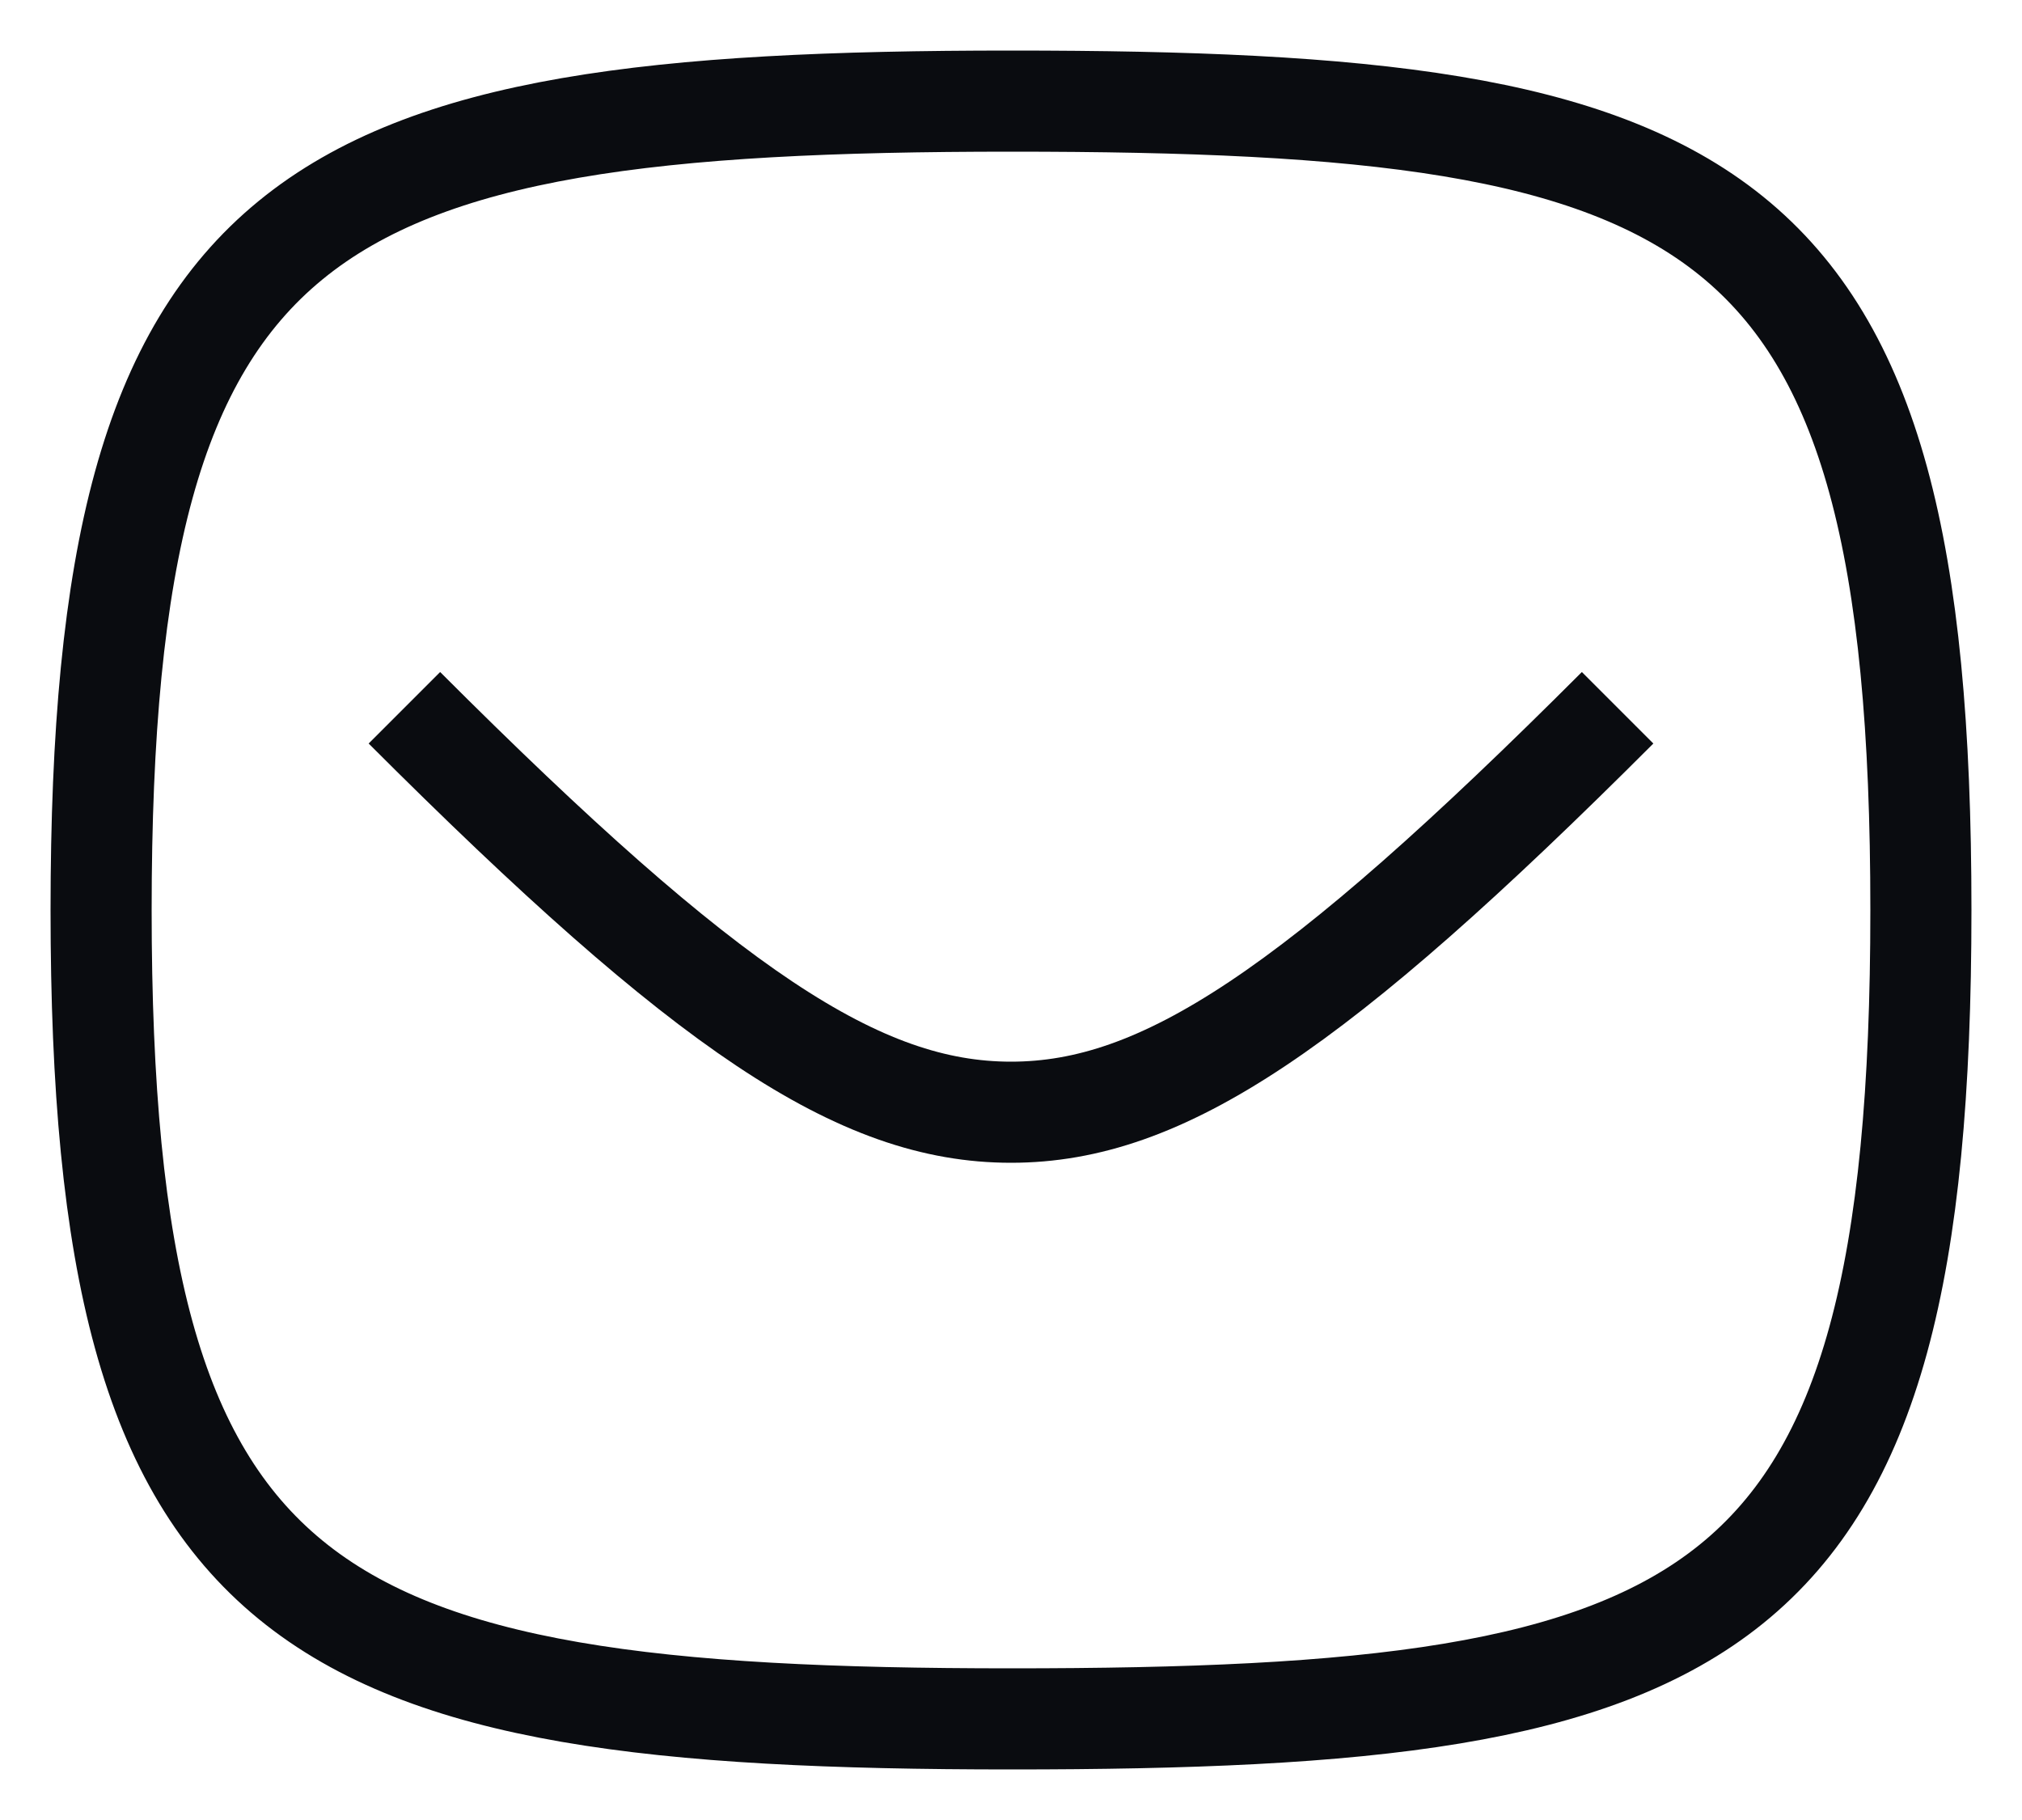
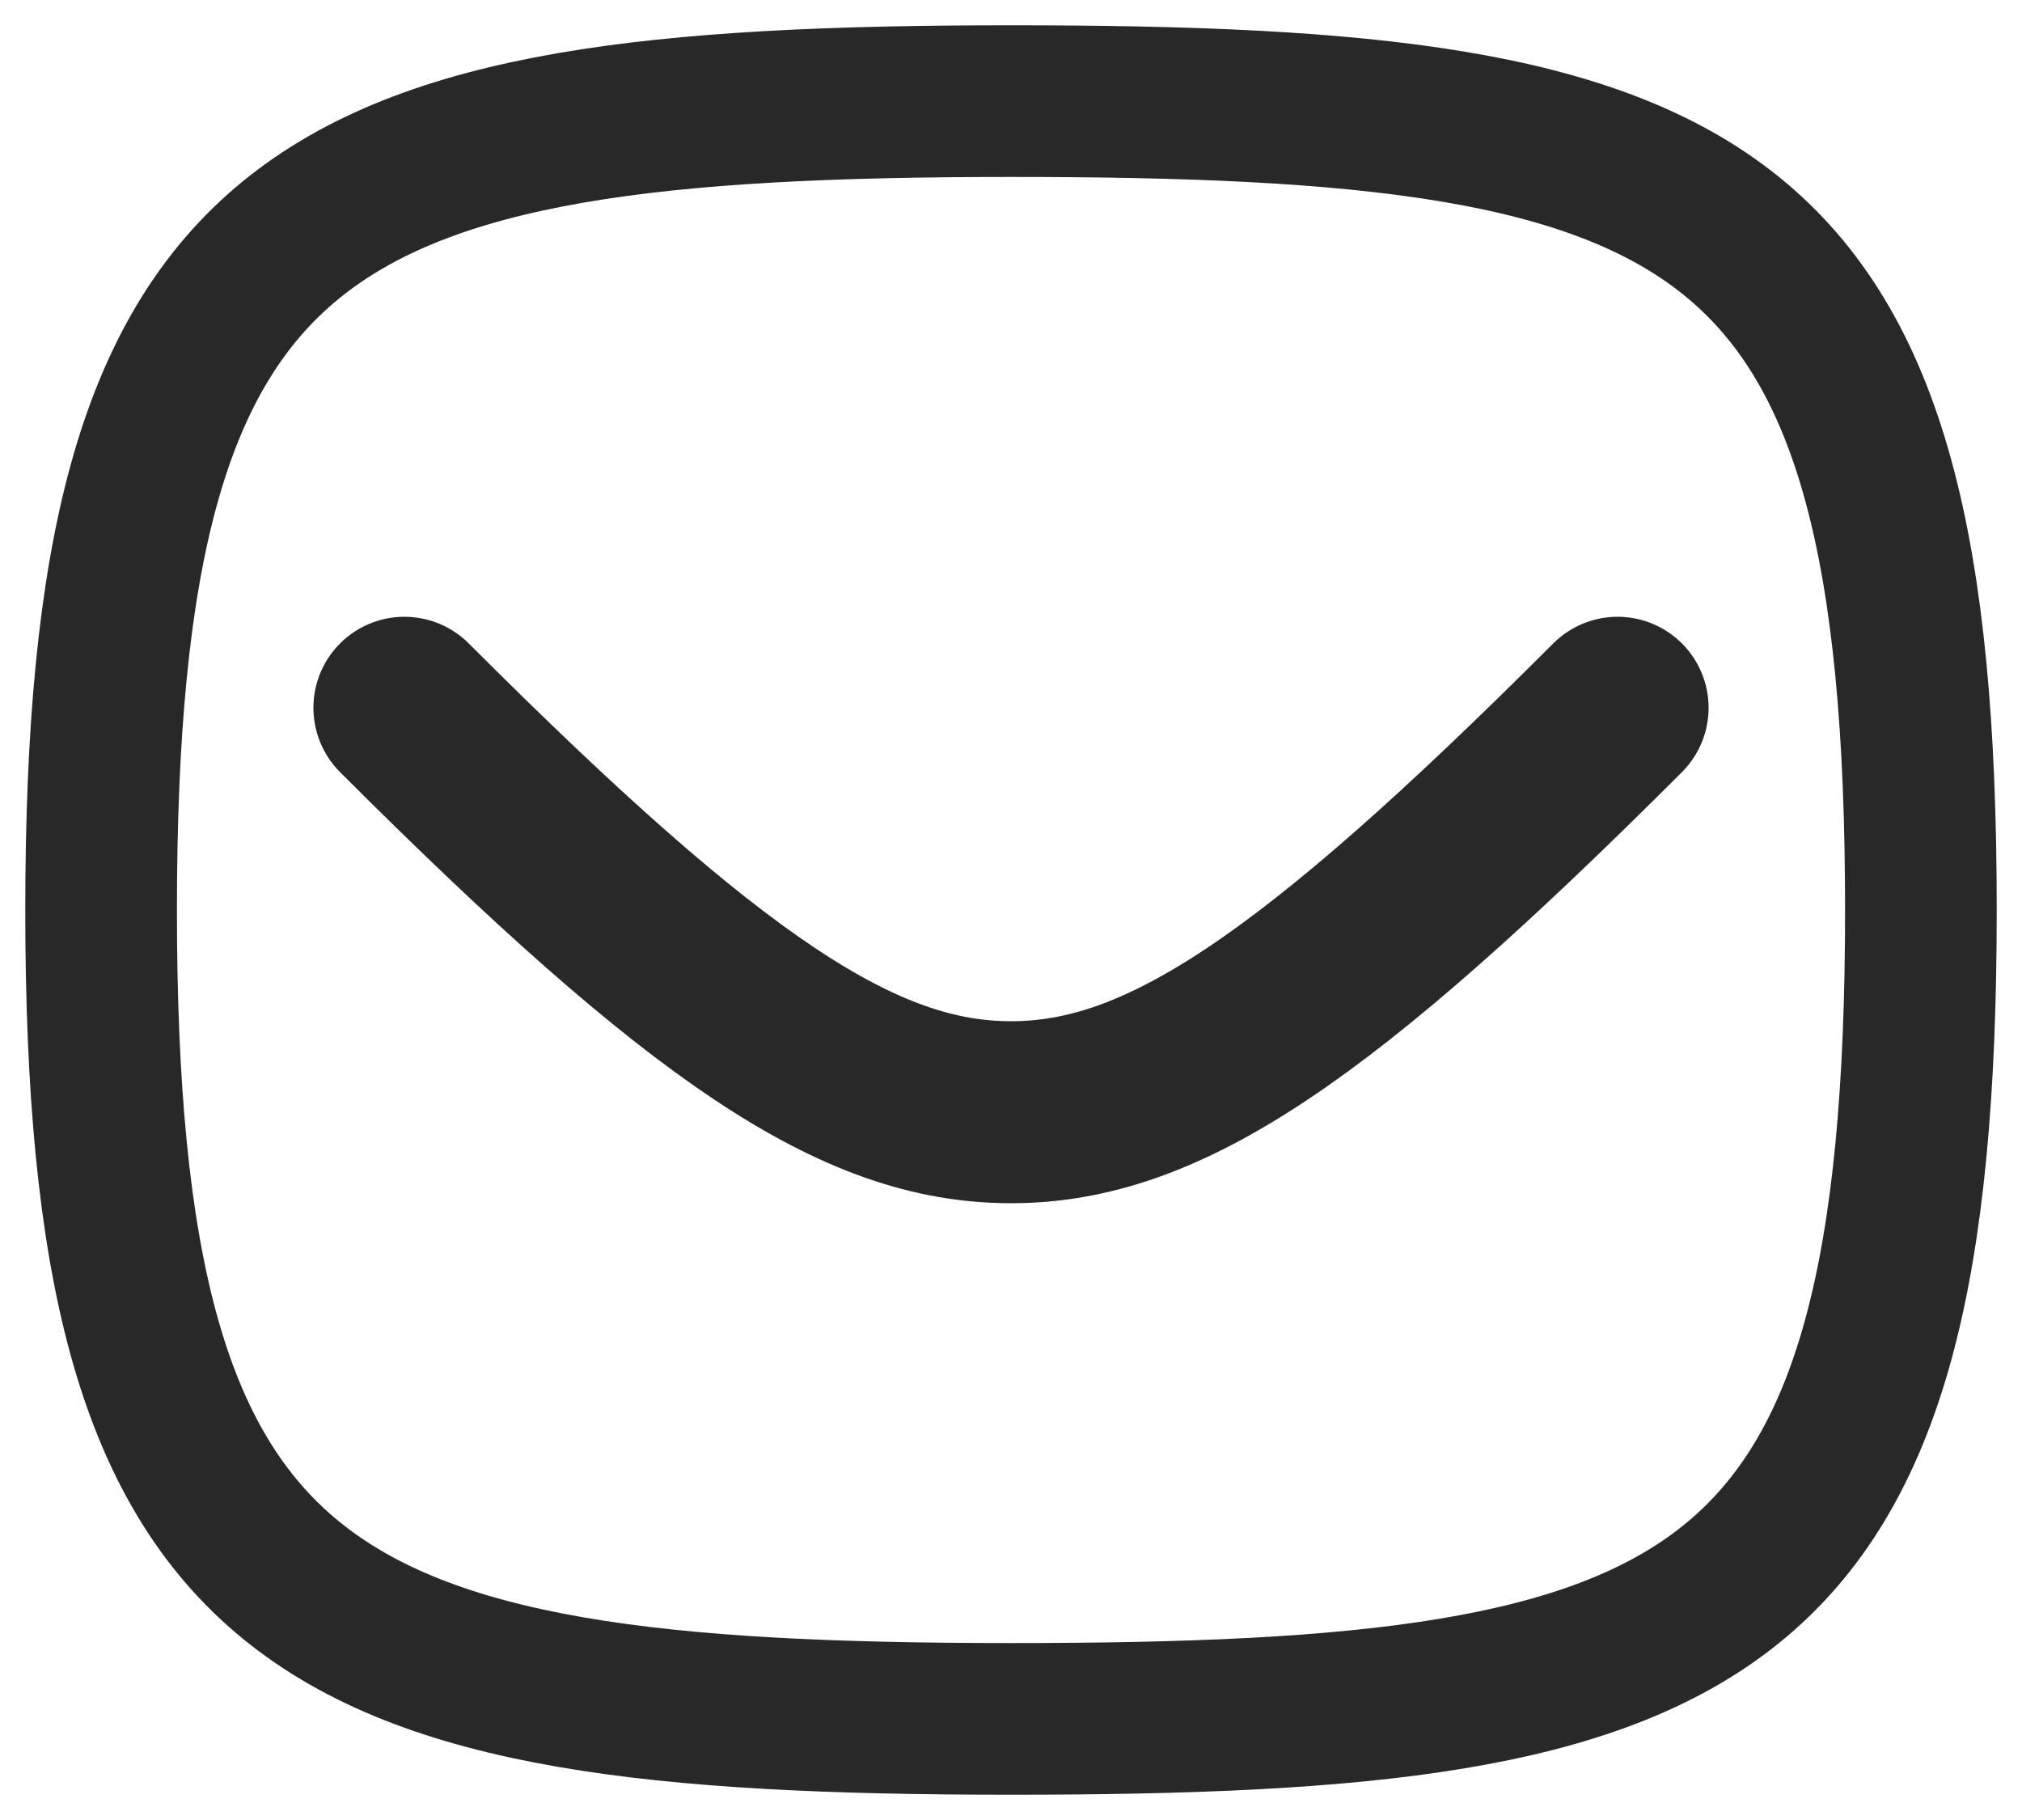
<svg xmlns="http://www.w3.org/2000/svg" width="20" height="18" viewBox="0 0 20 18" fill="none">
-   <path d="M10 1C17 1 19 1.889 19 9C19 16.111 17 17 10 17C3 17 1 16 1 9C1 2 3 1 10 1Z" stroke="#0A0C10" strokeWidth="1.5" strokeLinecap="round" stroke-linejoin="round" />
-   <path d="M4 7C7 10 8.5 11 10 11C11.5 11 13 10 16 7" stroke="#0A0C10" strokeWidth="1.5" strokeLinecap="round" stroke-linejoin="round" />
+   <path d="M10 1C17 1 19 1.889 19 9C19 16.111 17 17 10 17C3 17 1 16 1 9C1 2 3 1 10 1Z" stroke="#282828" stroke-width="1.5" stroke-linecap="round" stroke-linejoin="round" />
+   <path d="M4 7C7 10 8.5 11 10 11C11.5 11 13 10 16 7" stroke="#282828" stroke-width="1.8" stroke-linecap="round" stroke-linejoin="round" />
</svg>
